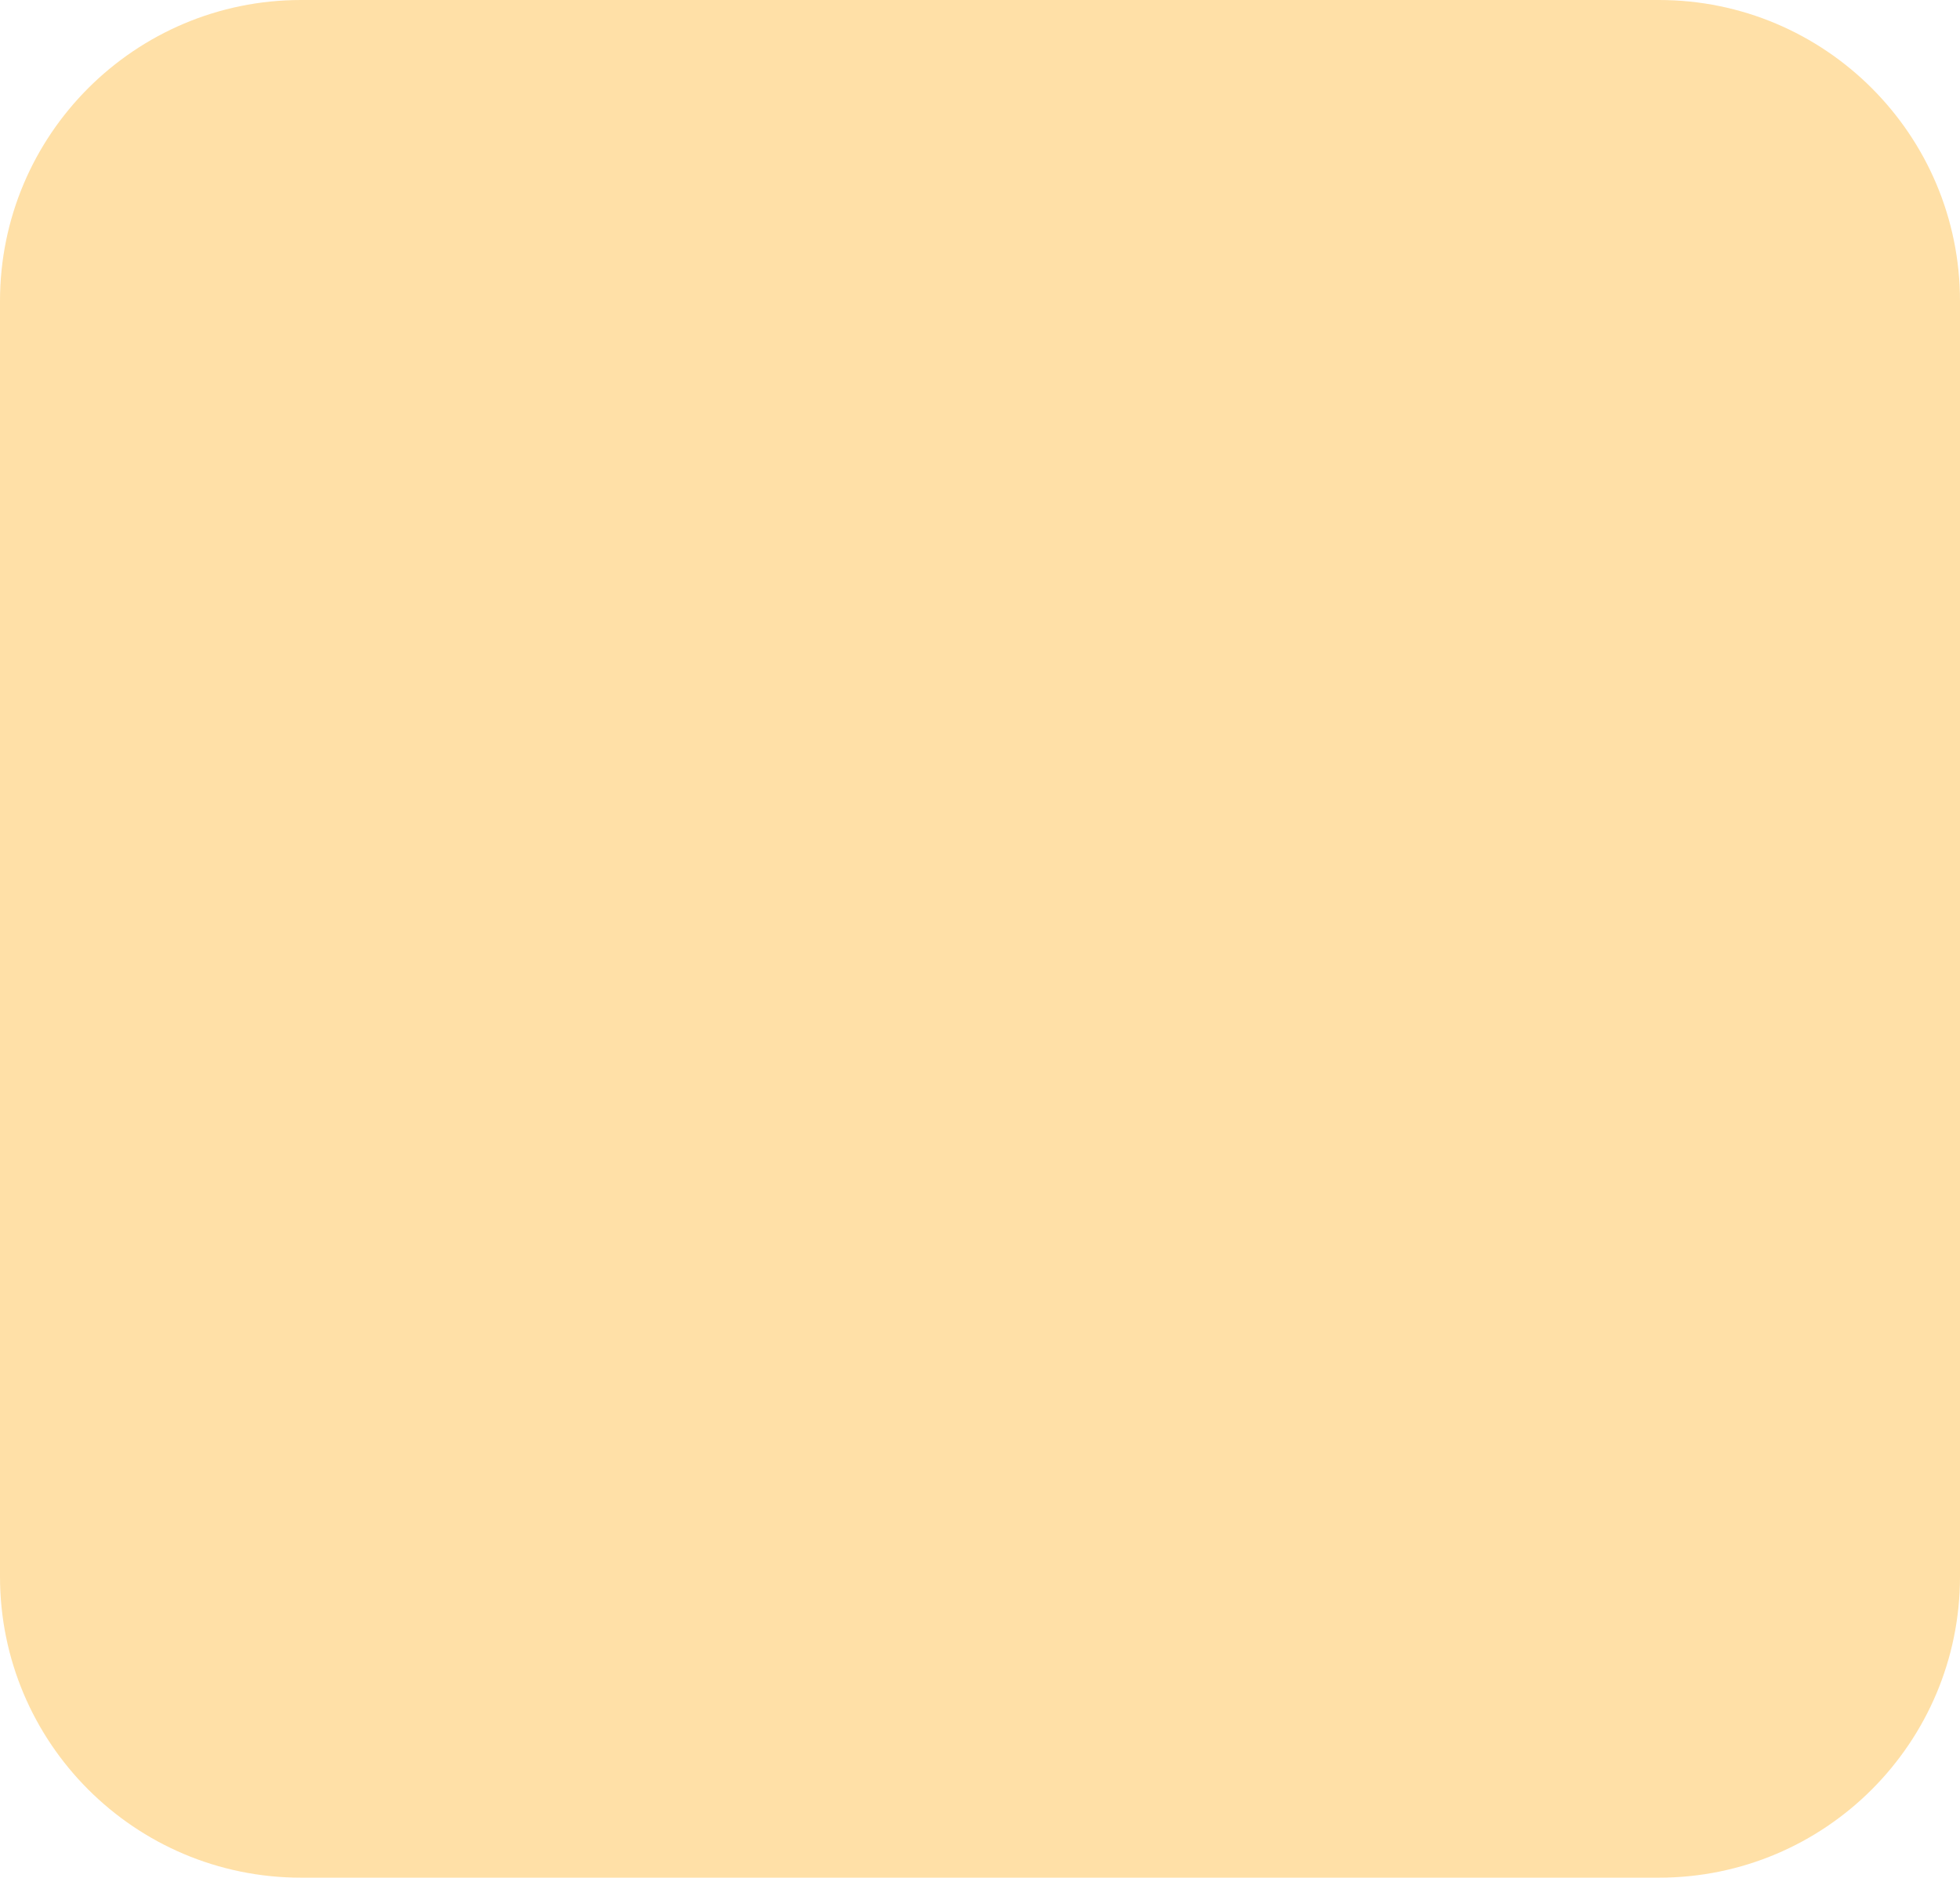
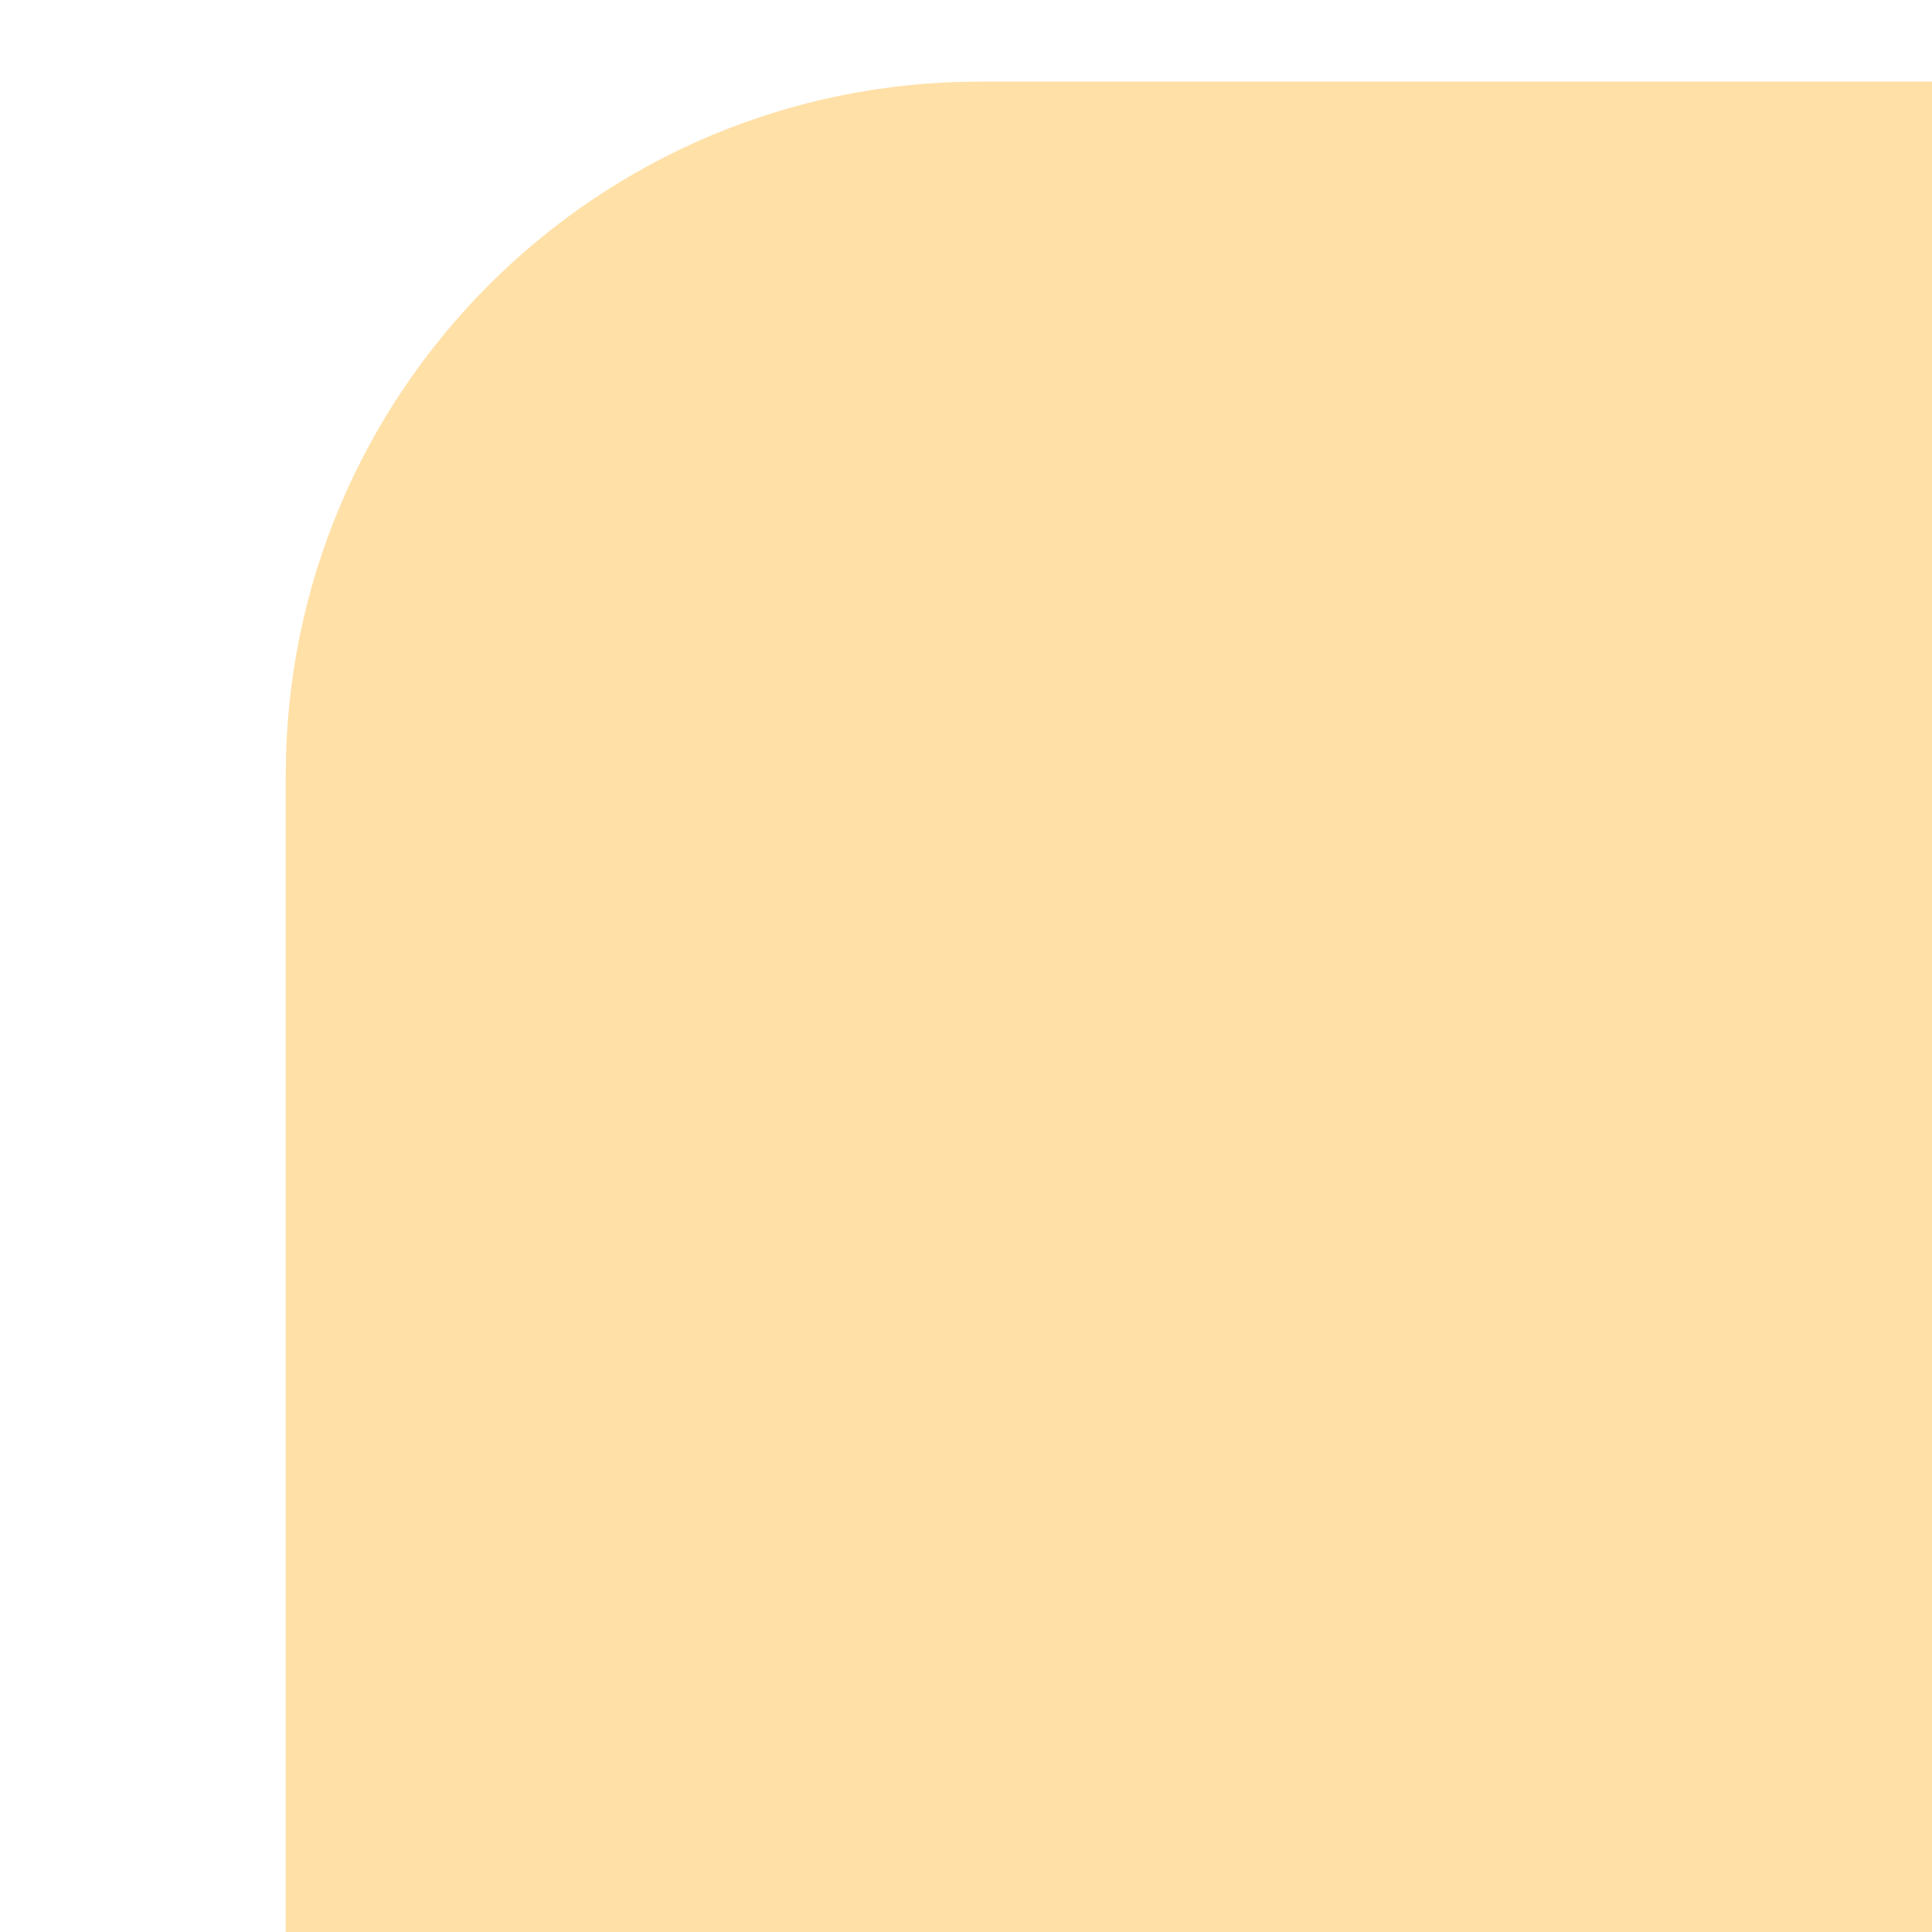
- <svg xmlns="http://www.w3.org/2000/svg" width="332" height="318" viewBox="0 0 332 318" fill="none">
-   <path d="M0 51C0 22.834 22.834 0 51 0H281C309.167 0 332 22.834 332 51V267C332 295.167 309.167 318 281 318H51C22.834 318 0 295.167 0 267V51Z" fill="#FFD382" fill-opacity="0.7" />
+ <svg xmlns="http://www.w3.org/2000/svg" width="142" height="142" viewBox="0 0 142 142" fill="none">
+   <path d="M21 57C21 28.834 43.834 6 72 6H302C330.167 6 353 28.834 353 57V273C353 301.167 330.167 324 302 324H72C43.834 324 21 301.167 21 273V57Z" fill="#FFD382" fill-opacity="0.7" />
</svg>
